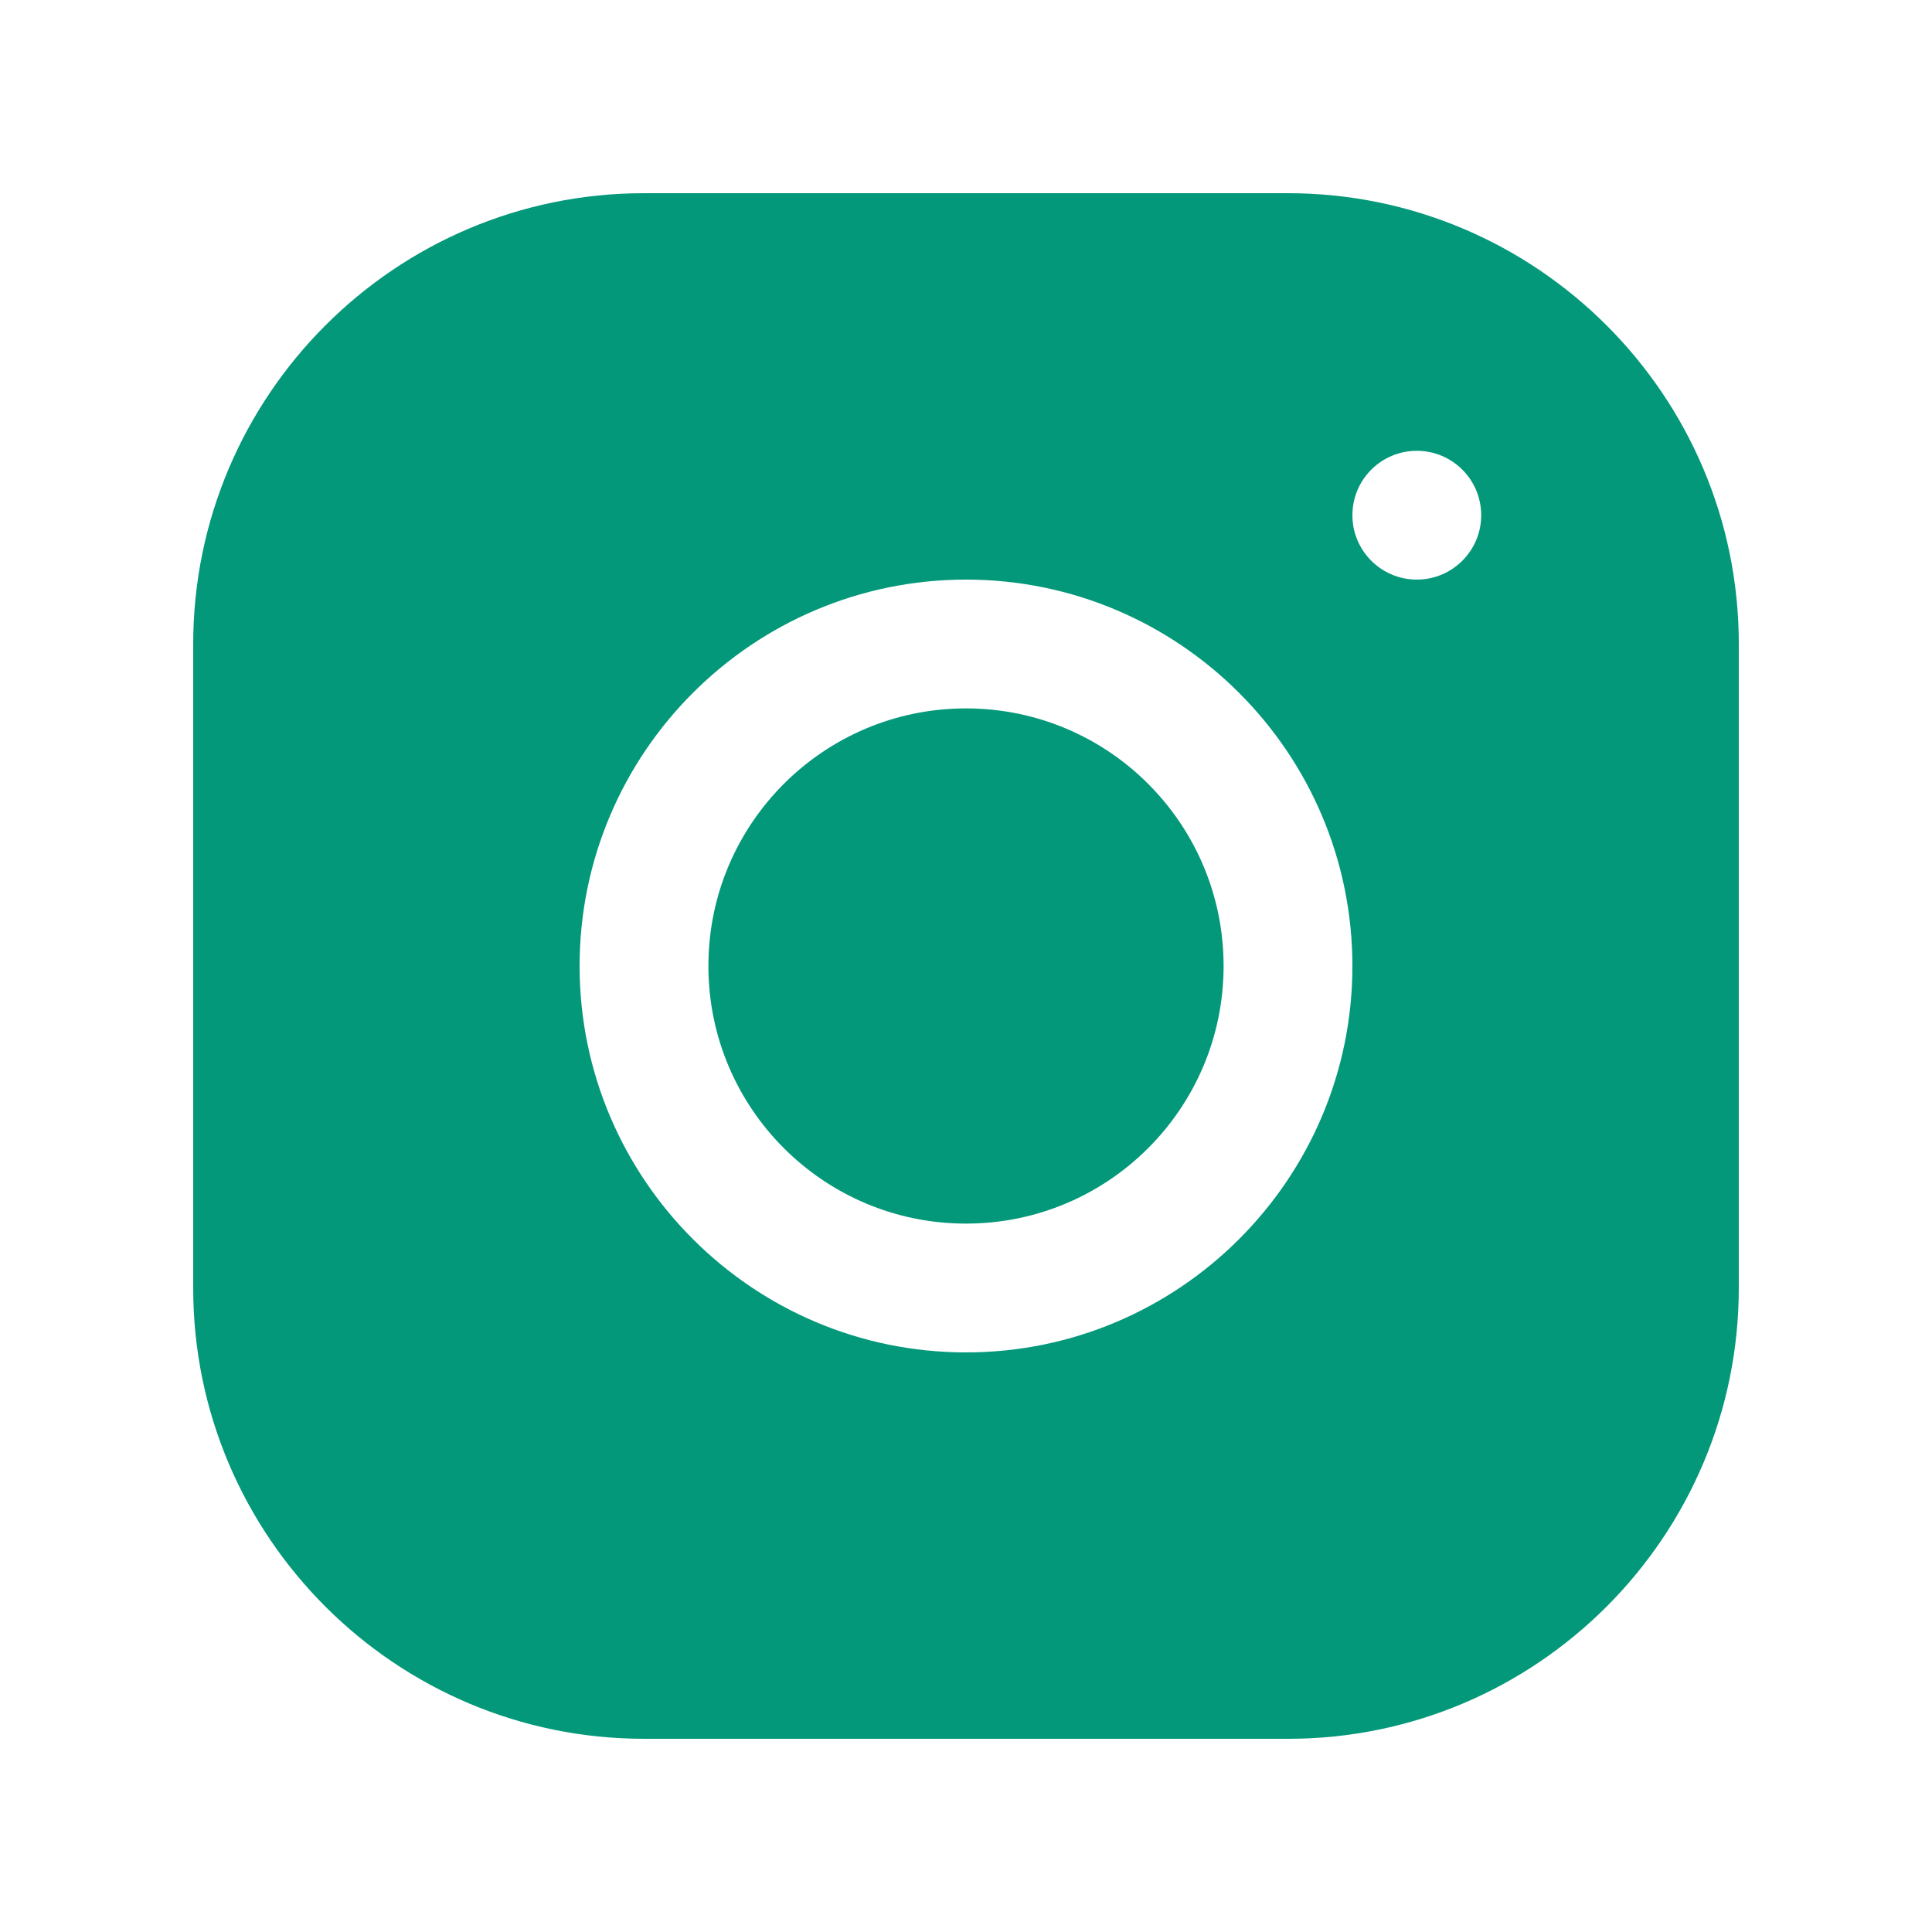
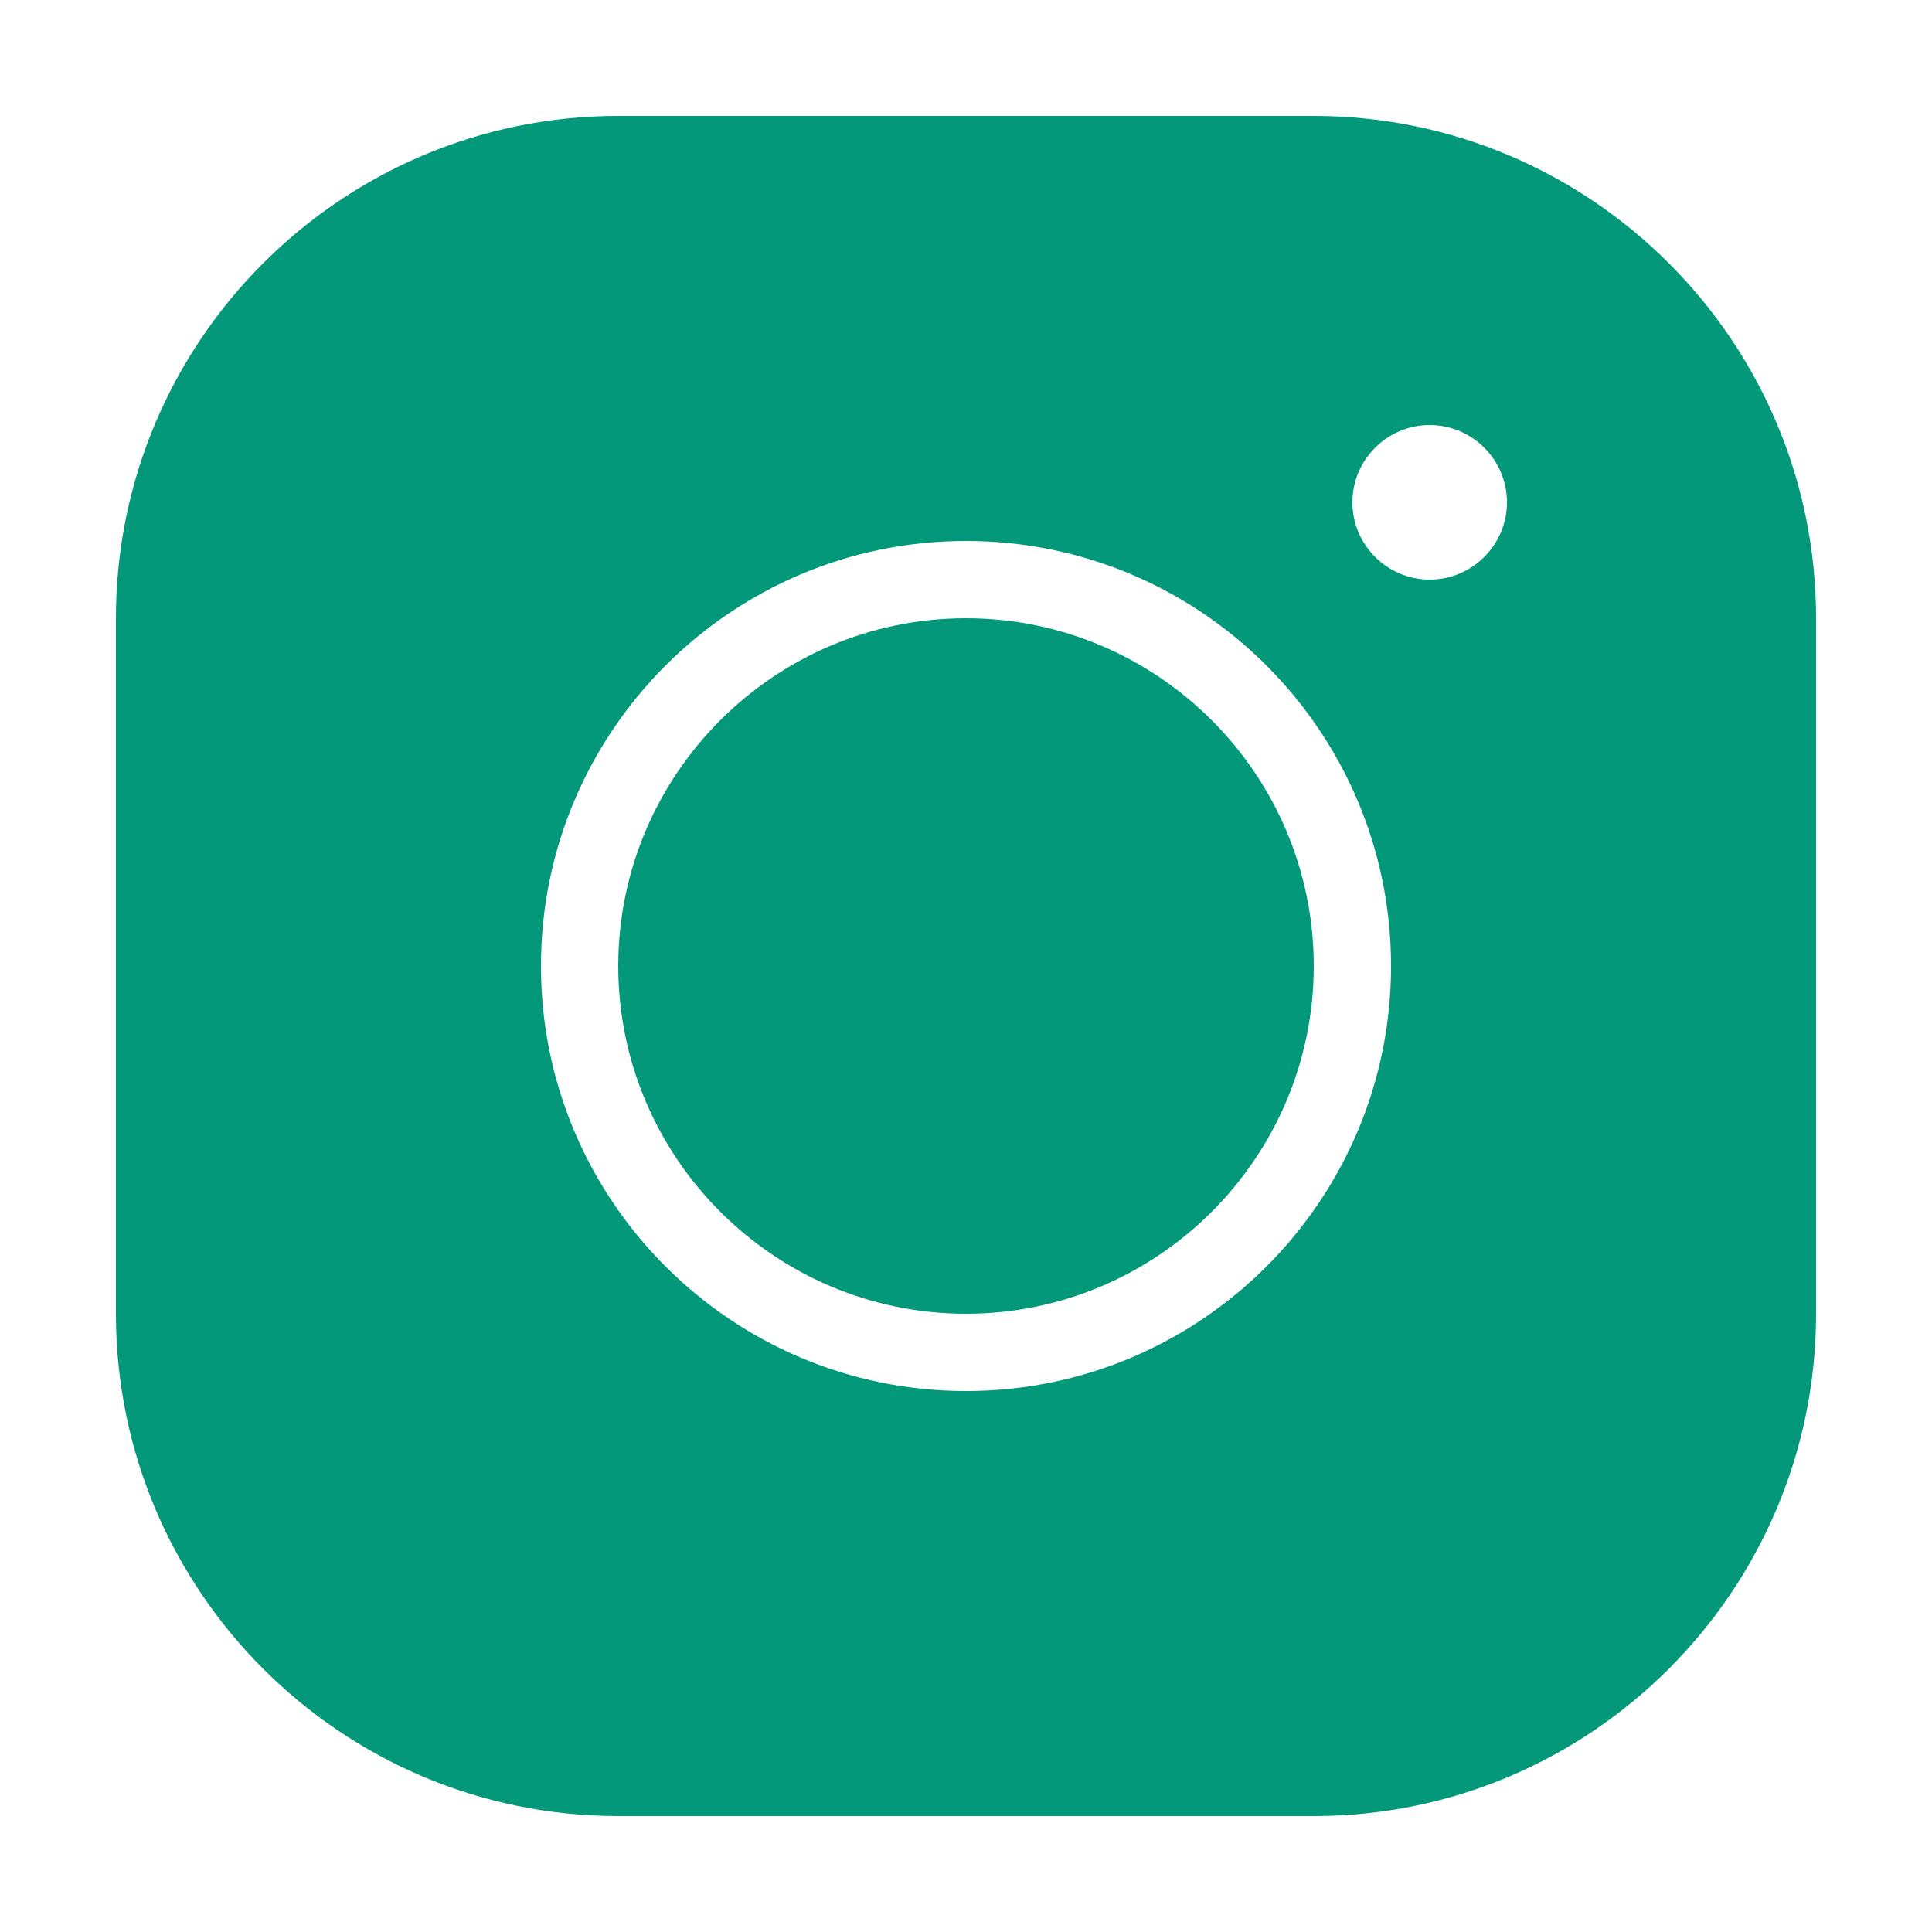
- <svg xmlns="http://www.w3.org/2000/svg" viewBox="0 0 30 30">
-   <path d="M9.998 3C6.139 3 3 6.142 3 10.002L3 20.002C3 23.861 6.142 27 10.002 27L20.002 27C23.861 27 27 23.858 27 19.998L27 9.998C27 6.139 23.858 3 19.998 3L9.998 3 z M 22 7C22.552 7 23 7.448 23 8C23 8.552 22.552 9 22 9C21.448 9 21 8.552 21 8C21 7.448 21.448 7 22 7 z M 15 9C18.309 9 21 11.691 21 15C21 18.309 18.309 21 15 21C11.691 21 9 18.309 9 15C9 11.691 11.691 9 15 9 z M 15 11 A 4 4 0 0 0 11 15 A 4 4 0 0 0 15 19 A 4 4 0 0 0 19 15 A 4 4 0 0 0 15 11 z" fill="#03987A" />
+ <svg xmlns="http://www.w3.org/2000/svg" viewBox="0 0 50 50">
+   <path d="M16 3C8.83 3 3 8.83 3 16L3 34C3 41.17 8.83 47 16 47L34 47C41.17 47 47 41.17 47 34L47 16C47 8.83 41.17 3 34 3L16 3 z M 37 11C38.1 11 39 11.9 39 13C39 14.1 38.1 15 37 15C35.9 15 35 14.1 35 13C35 11.9 35.9 11 37 11 z M 25 14C31.07 14 36 18.93 36 25C36 31.07 31.07 36 25 36C18.93 36 14 31.07 14 25C14 18.93 18.93 14 25 14 z M 25 16C20.04 16 16 20.04 16 25C16 29.96 20.04 34 25 34C29.96 34 34 29.96 34 25C34 20.04 29.96 16 25 16 z" fill="#03987A" />
</svg>
